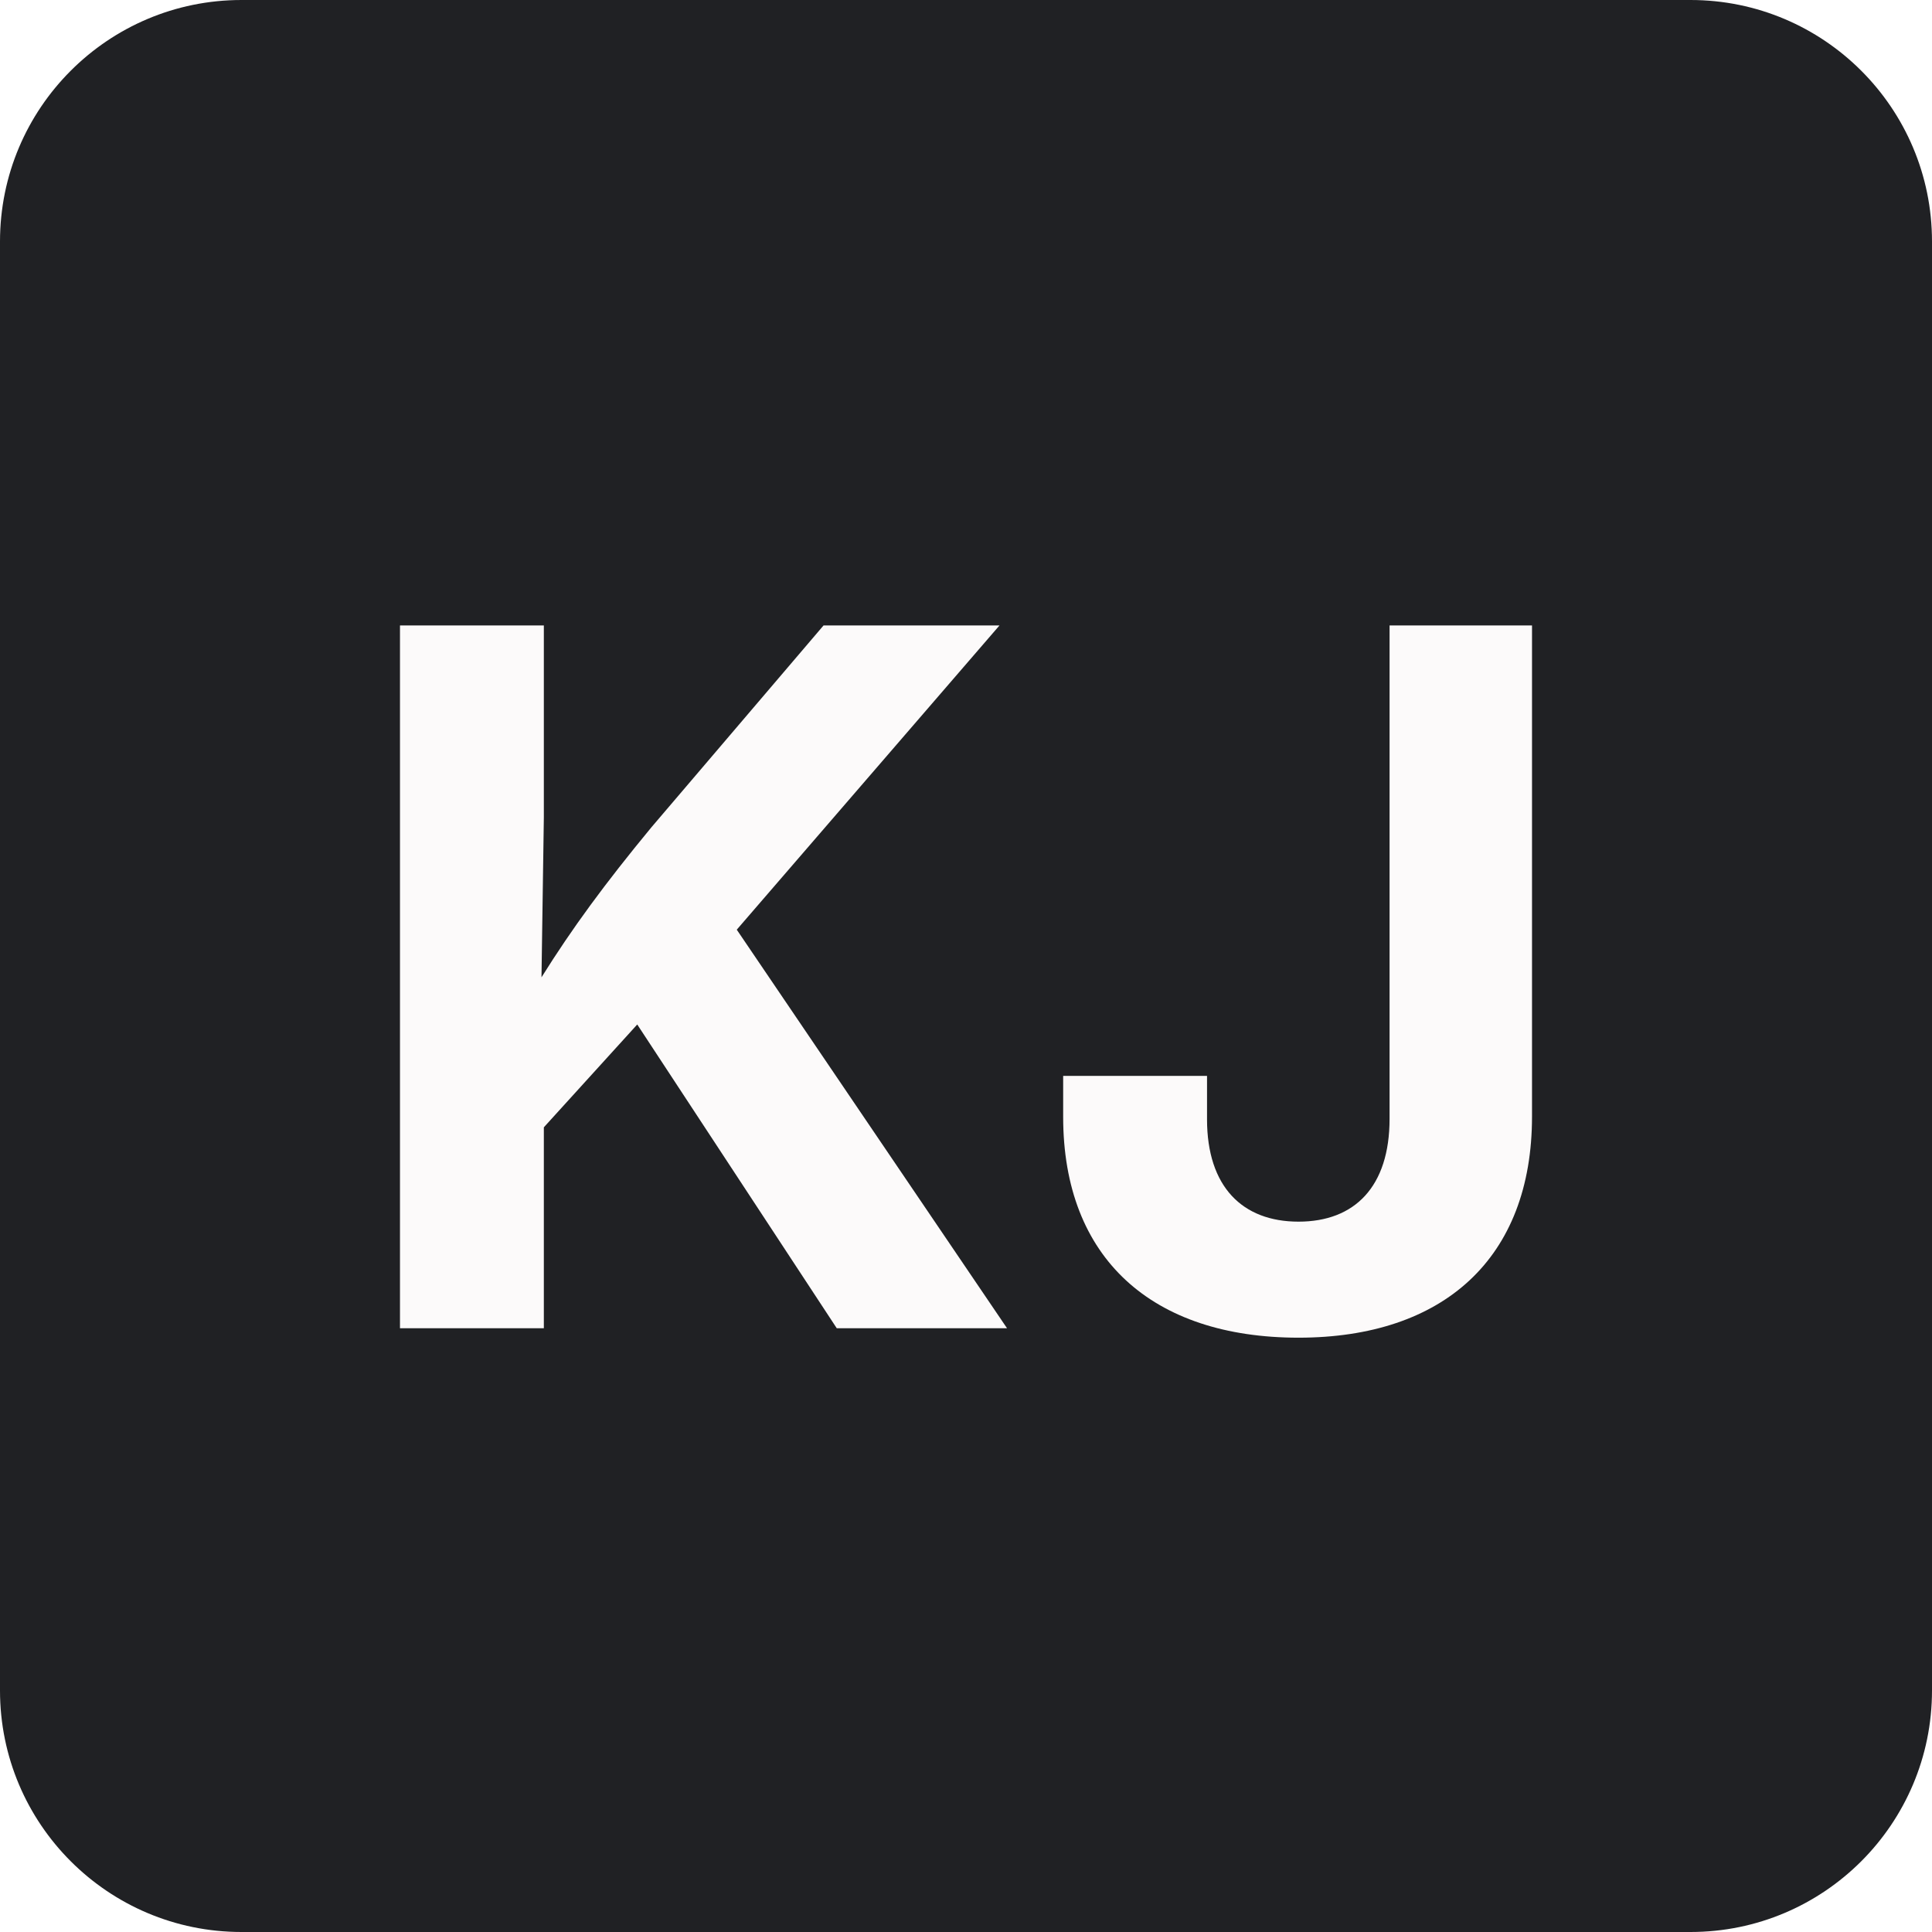
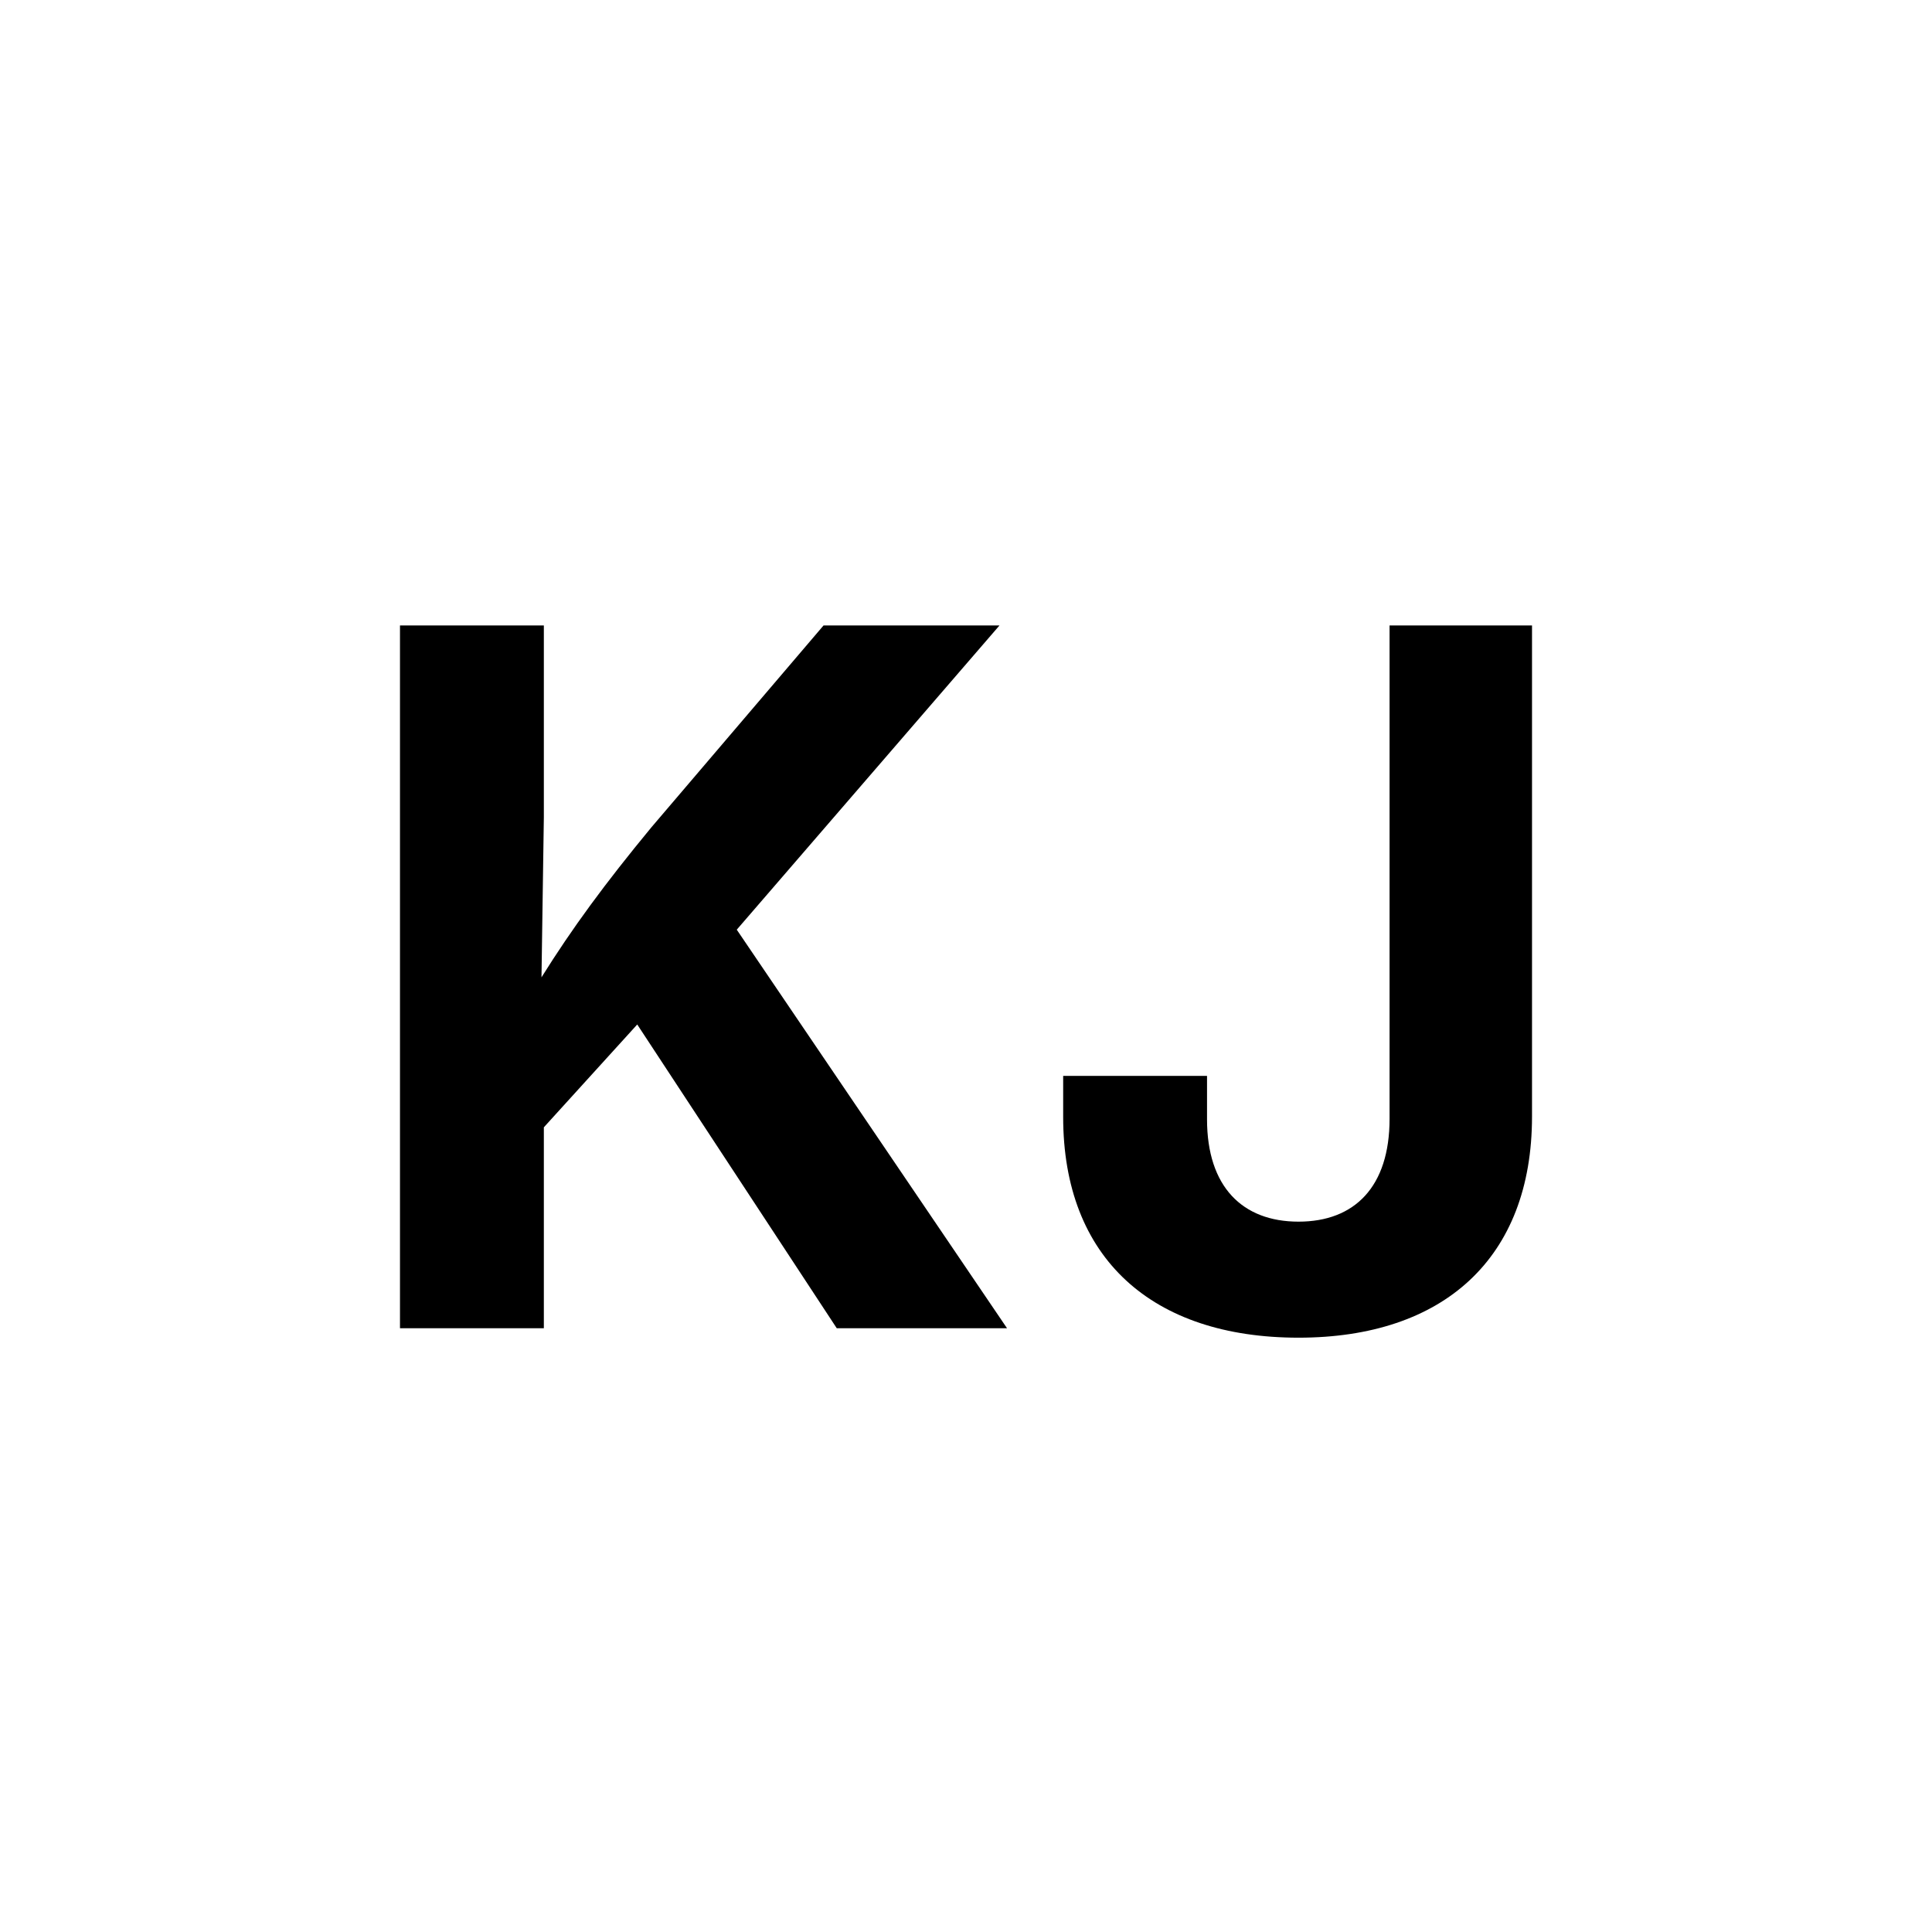
<svg xmlns="http://www.w3.org/2000/svg" viewBox="0 0 128 128">
-   <rect width="128" height="128" rx="16" fill="#202124" />
-   <text x="64" y="88" font-family="'Space Grotesk', 'Inter', sans-serif" font-size="64" font-weight="700" fill="#fcfafa" text-anchor="middle">KJ</text>
+   <text x="64" y="88" font-family="'Space Grotesk', 'Inter', sans-serif" font-size="64" font-weight="700" fill="#000" text-anchor="middle">KJ</text>
</svg>
